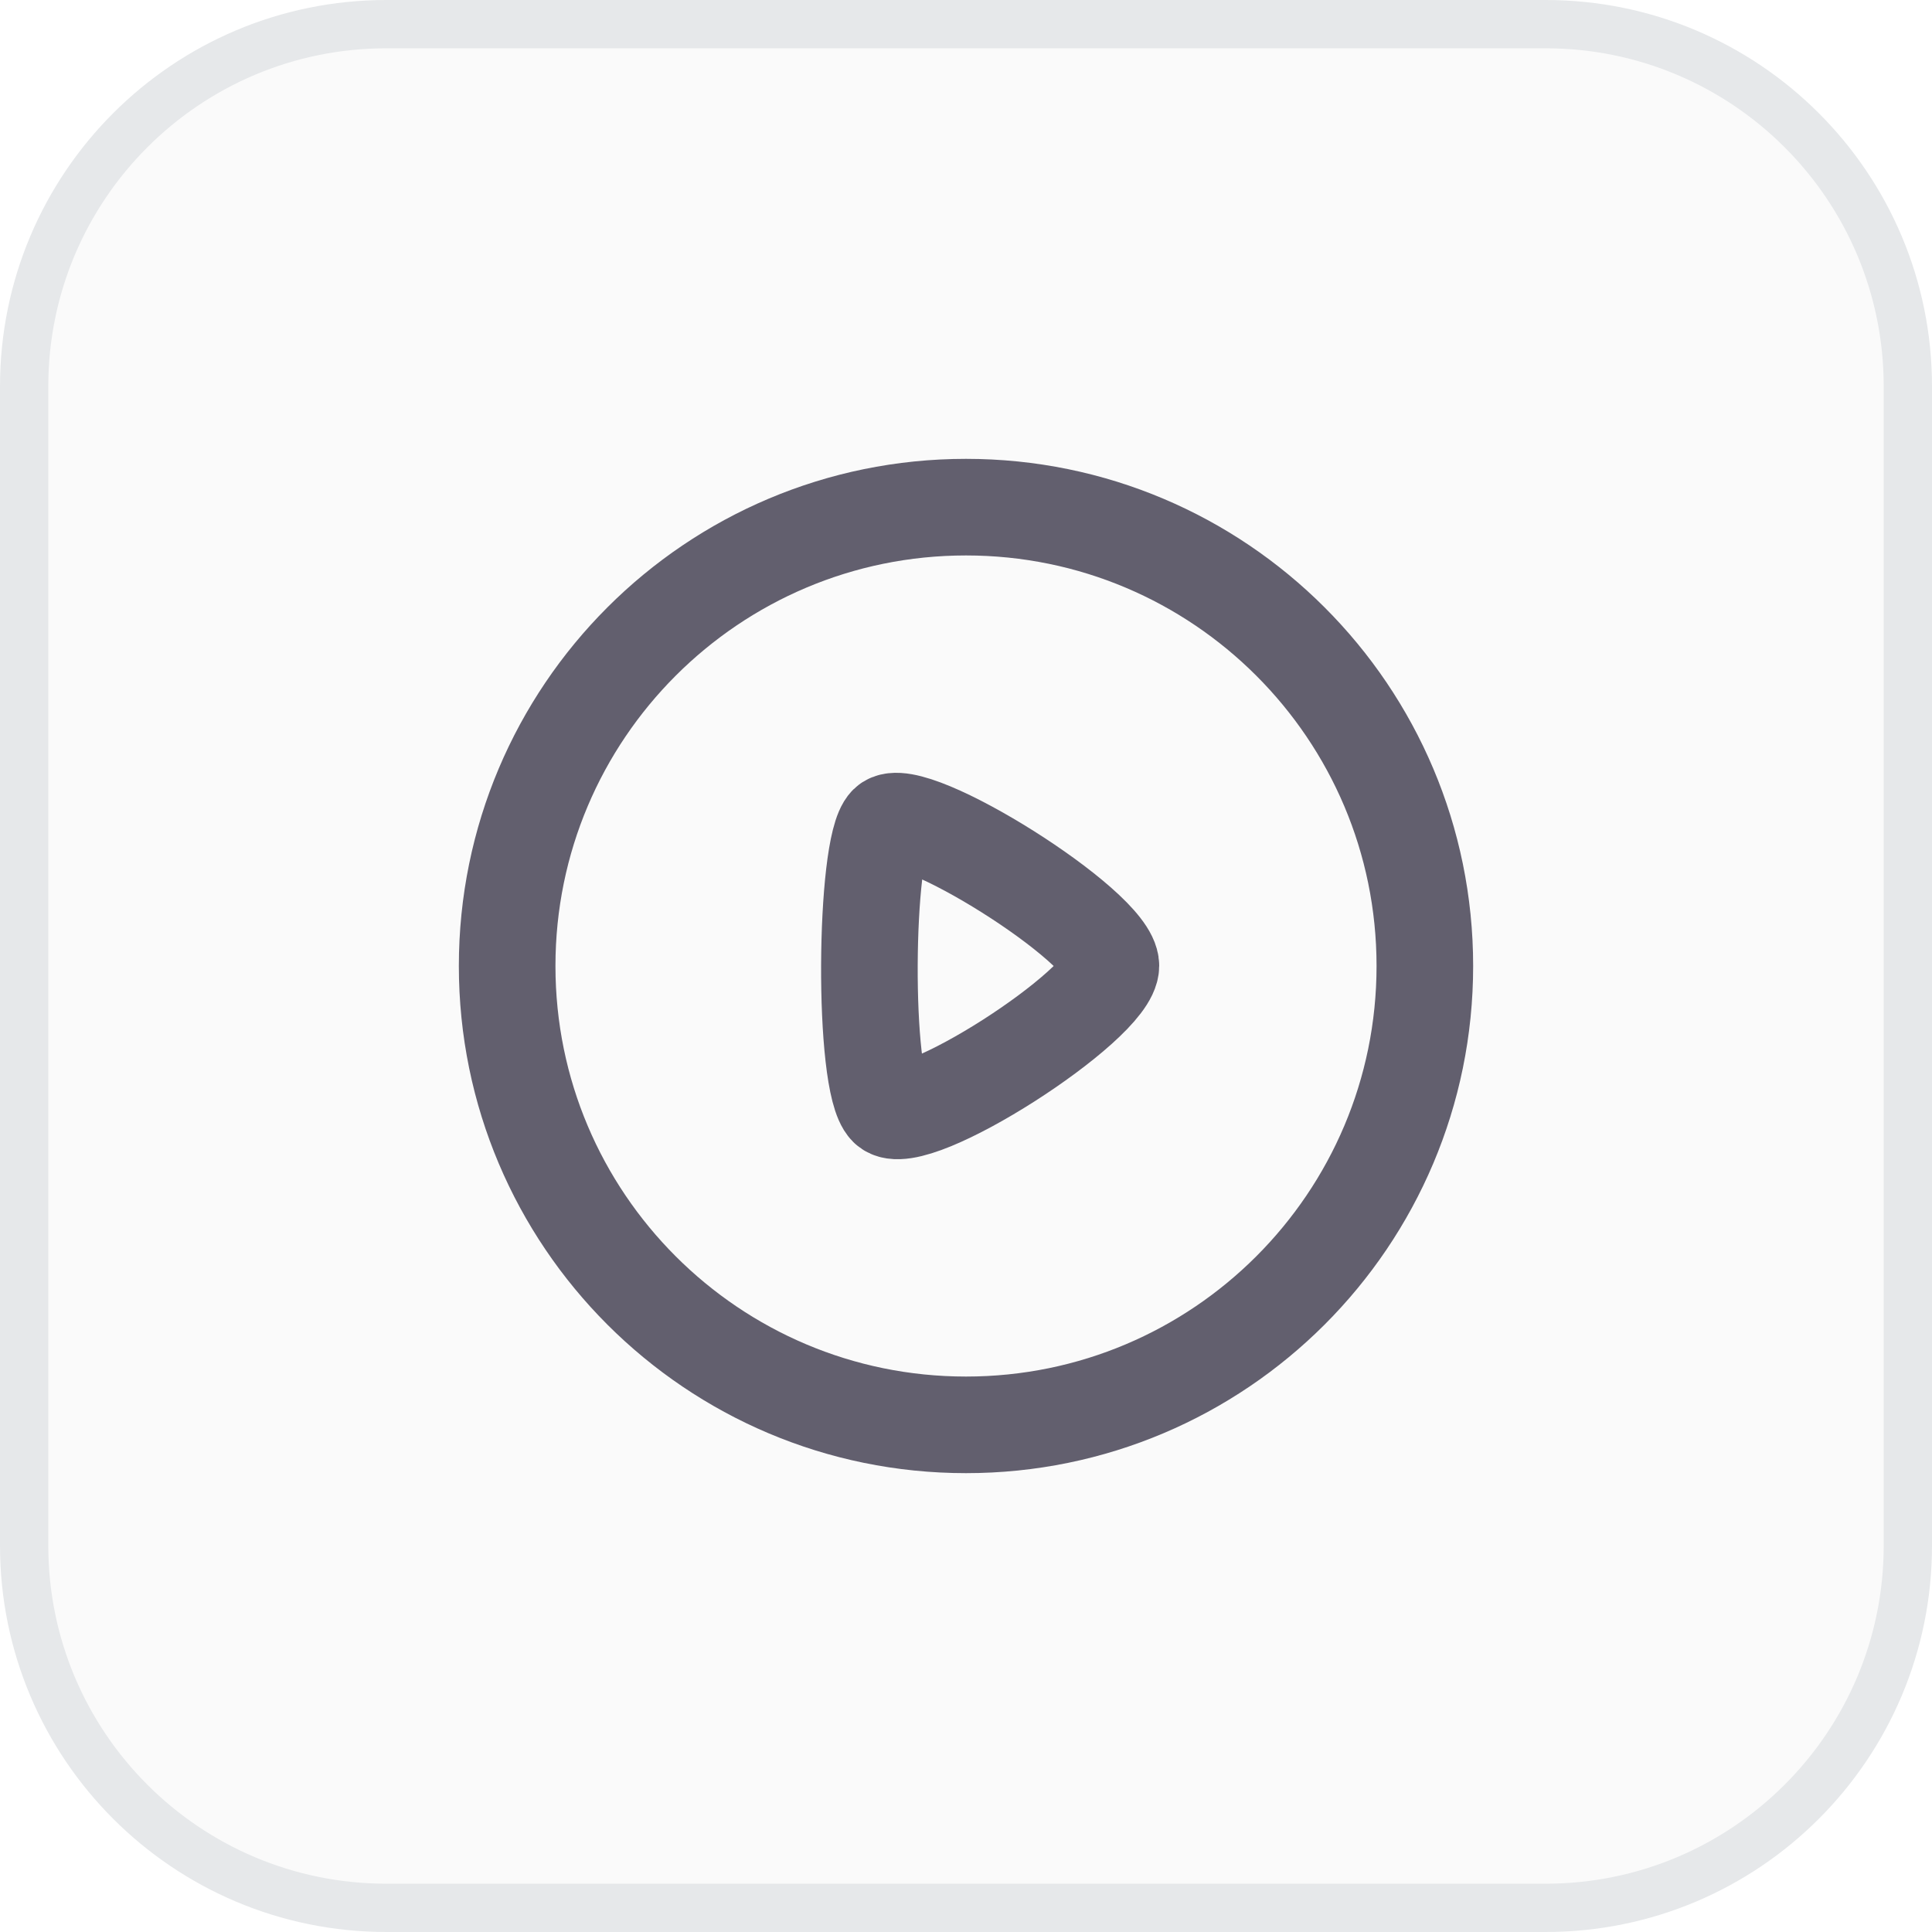
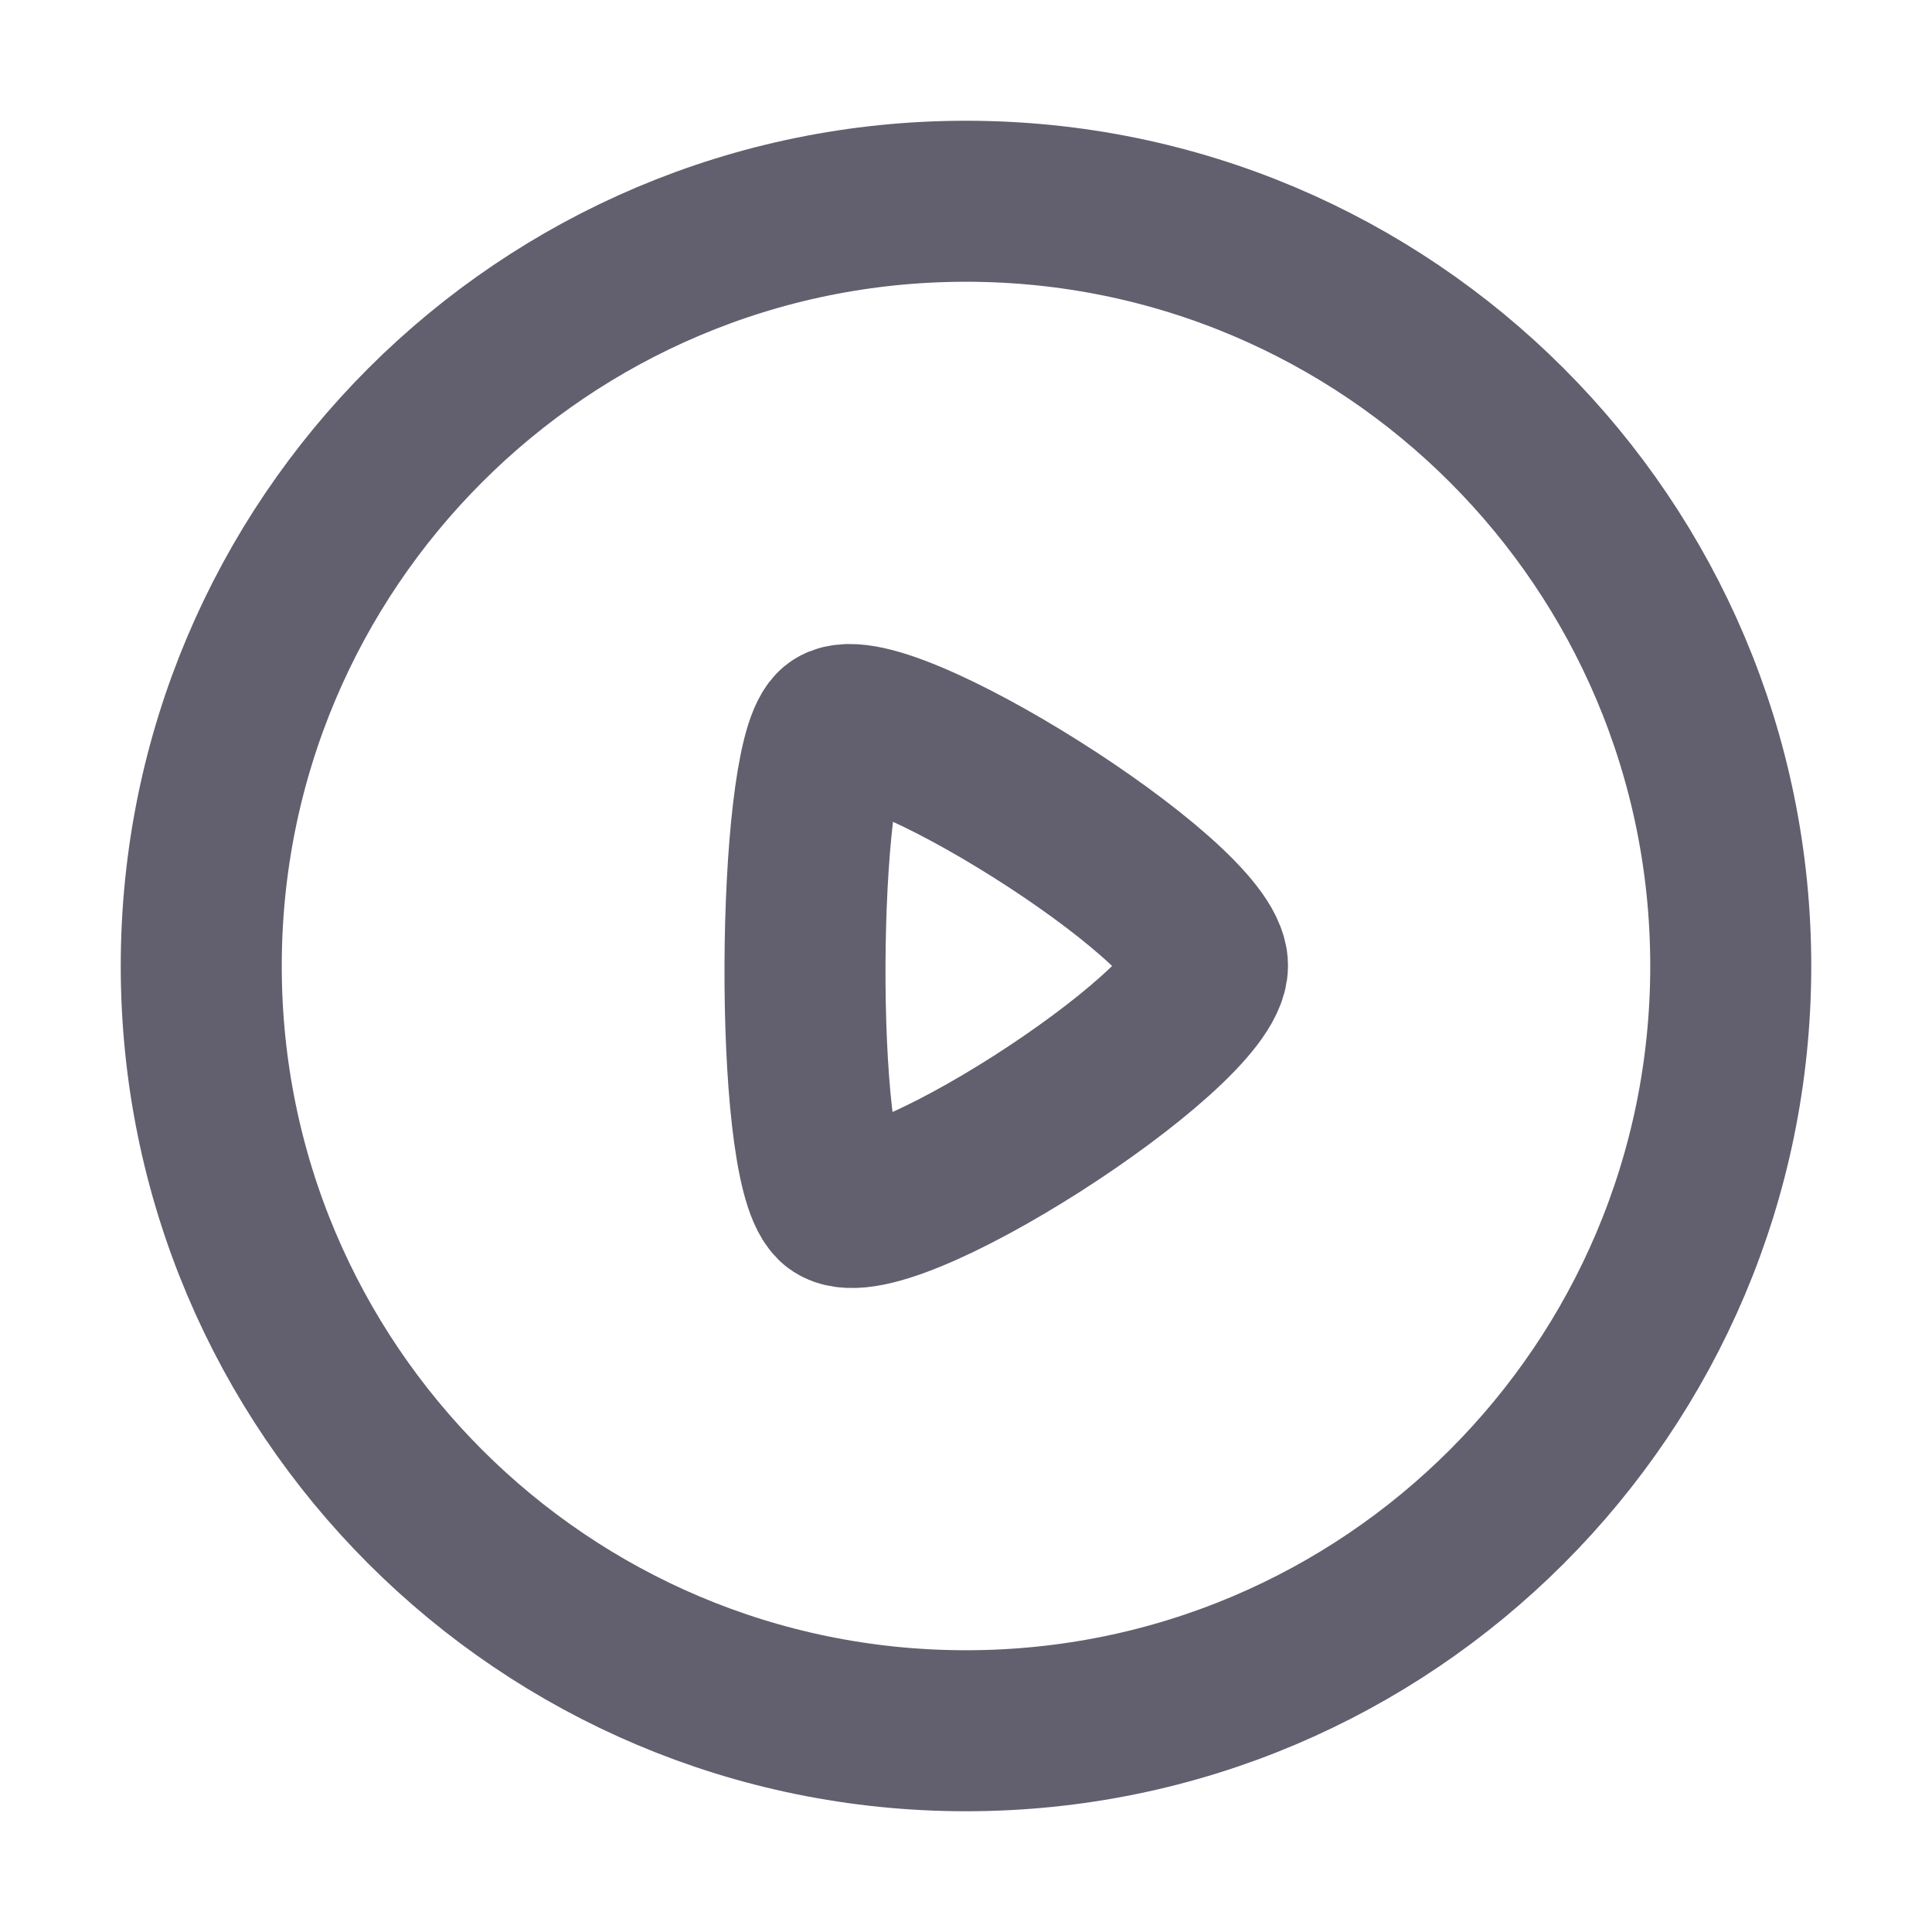
- <svg xmlns="http://www.w3.org/2000/svg" width="40" height="40" viewBox="0 0 40 40" fill="none">
-   <path d="M8 0.5H32C36.142 0.5 39.5 3.858 39.5 8V32C39.5 36.142 36.142 39.5 32 39.5H8C3.858 39.5 0.5 36.142 0.5 32V8C0.5 3.858 3.858 0.5 8 0.5Z" fill="#0F1613" fill-opacity="0.02" />
-   <path d="M8 0.5H32C36.142 0.5 39.5 3.858 39.5 8V32C39.5 36.142 36.142 39.5 32 39.5H8C3.858 39.5 0.5 36.142 0.5 32V8C0.5 3.858 3.858 0.5 8 0.5Z" stroke="#E6E8EA" />
-   <path fill-rule="evenodd" clip-rule="evenodd" d="M20 10.5C25.246 10.5 29.5 14.753 29.5 20C29.5 25.247 25.246 29.5 20 29.5C14.753 29.5 10.5 25.247 10.5 20C10.5 14.753 14.753 10.5 20 10.5Z" stroke="#625F6E" stroke-width="2" stroke-linecap="round" stroke-linejoin="round" />
-   <path fill-rule="evenodd" clip-rule="evenodd" d="M23 19.995C23 19.184 18.843 16.589 18.371 17.056C17.899 17.522 17.854 22.424 18.371 22.935C18.888 23.447 23 20.806 23 19.995Z" stroke="#625F6E" stroke-width="2" stroke-linecap="round" stroke-linejoin="round" />
+ <svg xmlns="http://www.w3.org/2000/svg" width="24" height="24" viewBox="0 0 24 24" fill="none">
+   <path fill-rule="evenodd" clip-rule="evenodd" d="M12 2.5C17.246 2.5 21.5 6.753 21.5 12C21.5 17.247 17.246 21.5 12 21.5C6.753 21.5 2.5 17.247 2.5 12C2.5 6.753 6.753 2.5 12 2.5Z" stroke="#625F6E" stroke-width="2" stroke-linecap="round" stroke-linejoin="round" />
+   <path fill-rule="evenodd" clip-rule="evenodd" d="M15 11.995C15 11.184 10.842 8.589 10.371 9.056C9.899 9.522 9.854 14.424 10.371 14.935C10.888 15.447 15 12.806 15 11.995Z" stroke="#625F6E" stroke-width="2" stroke-linecap="round" stroke-linejoin="round" />
</svg>
